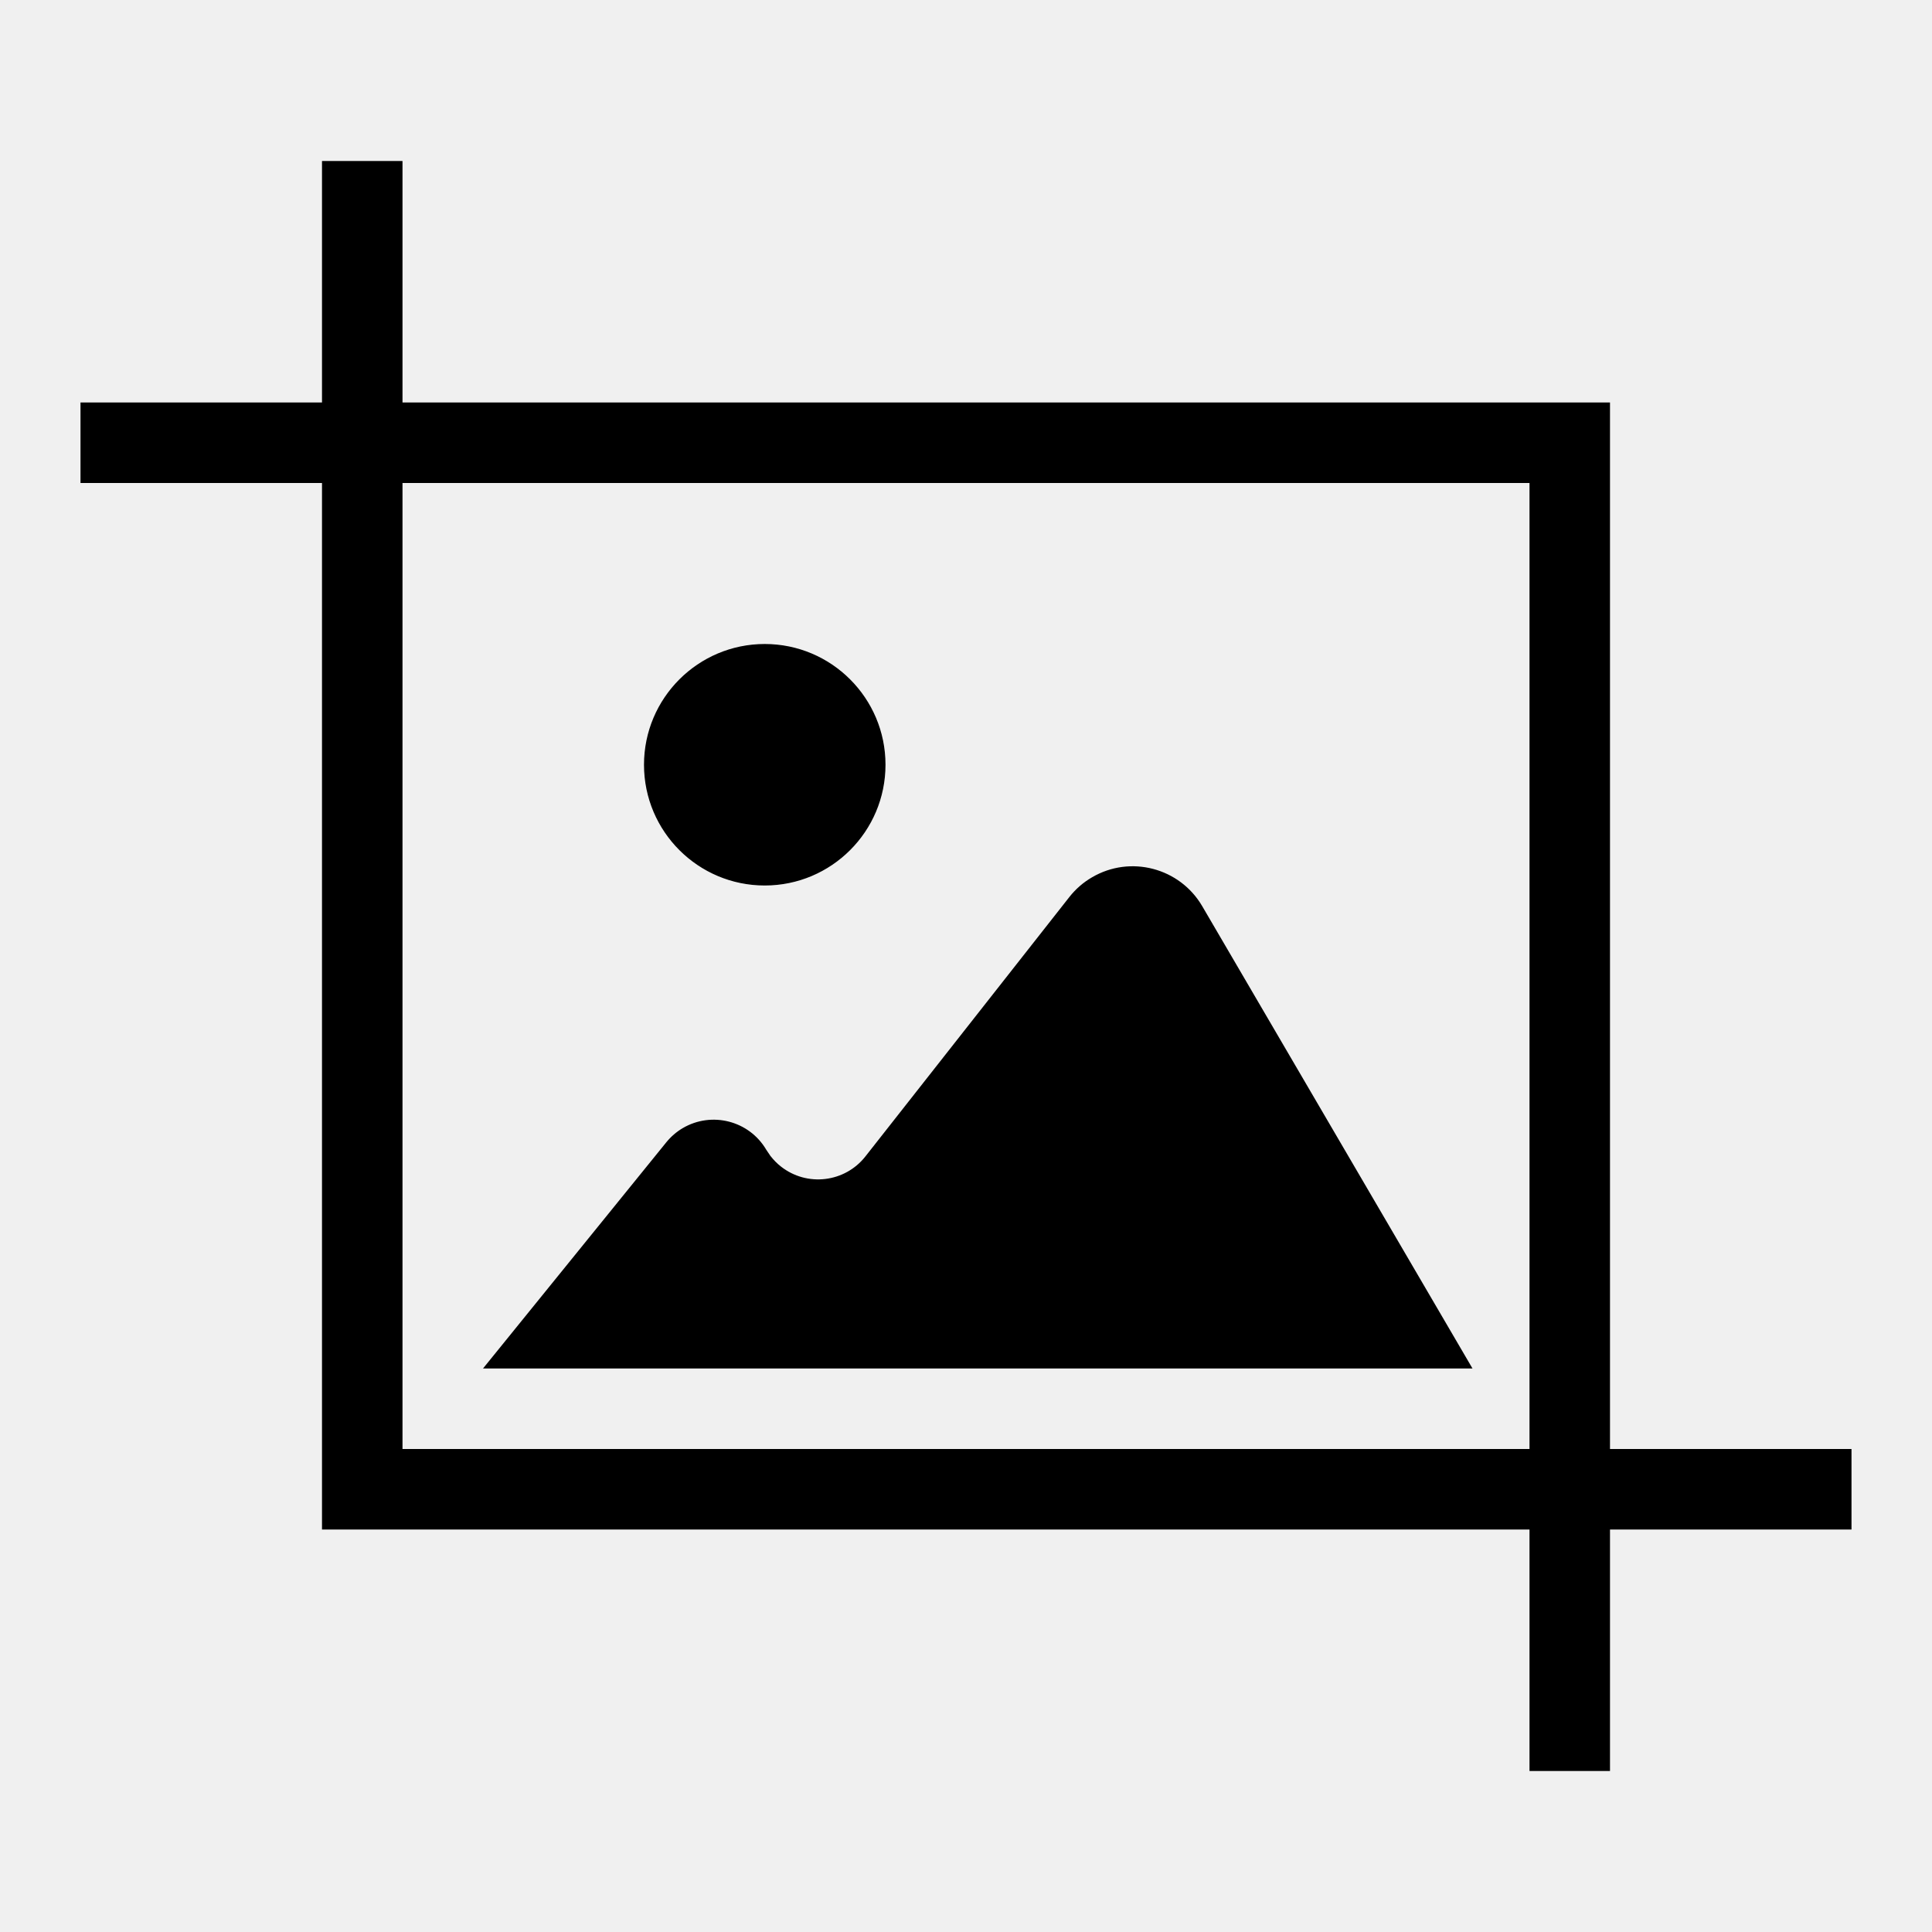
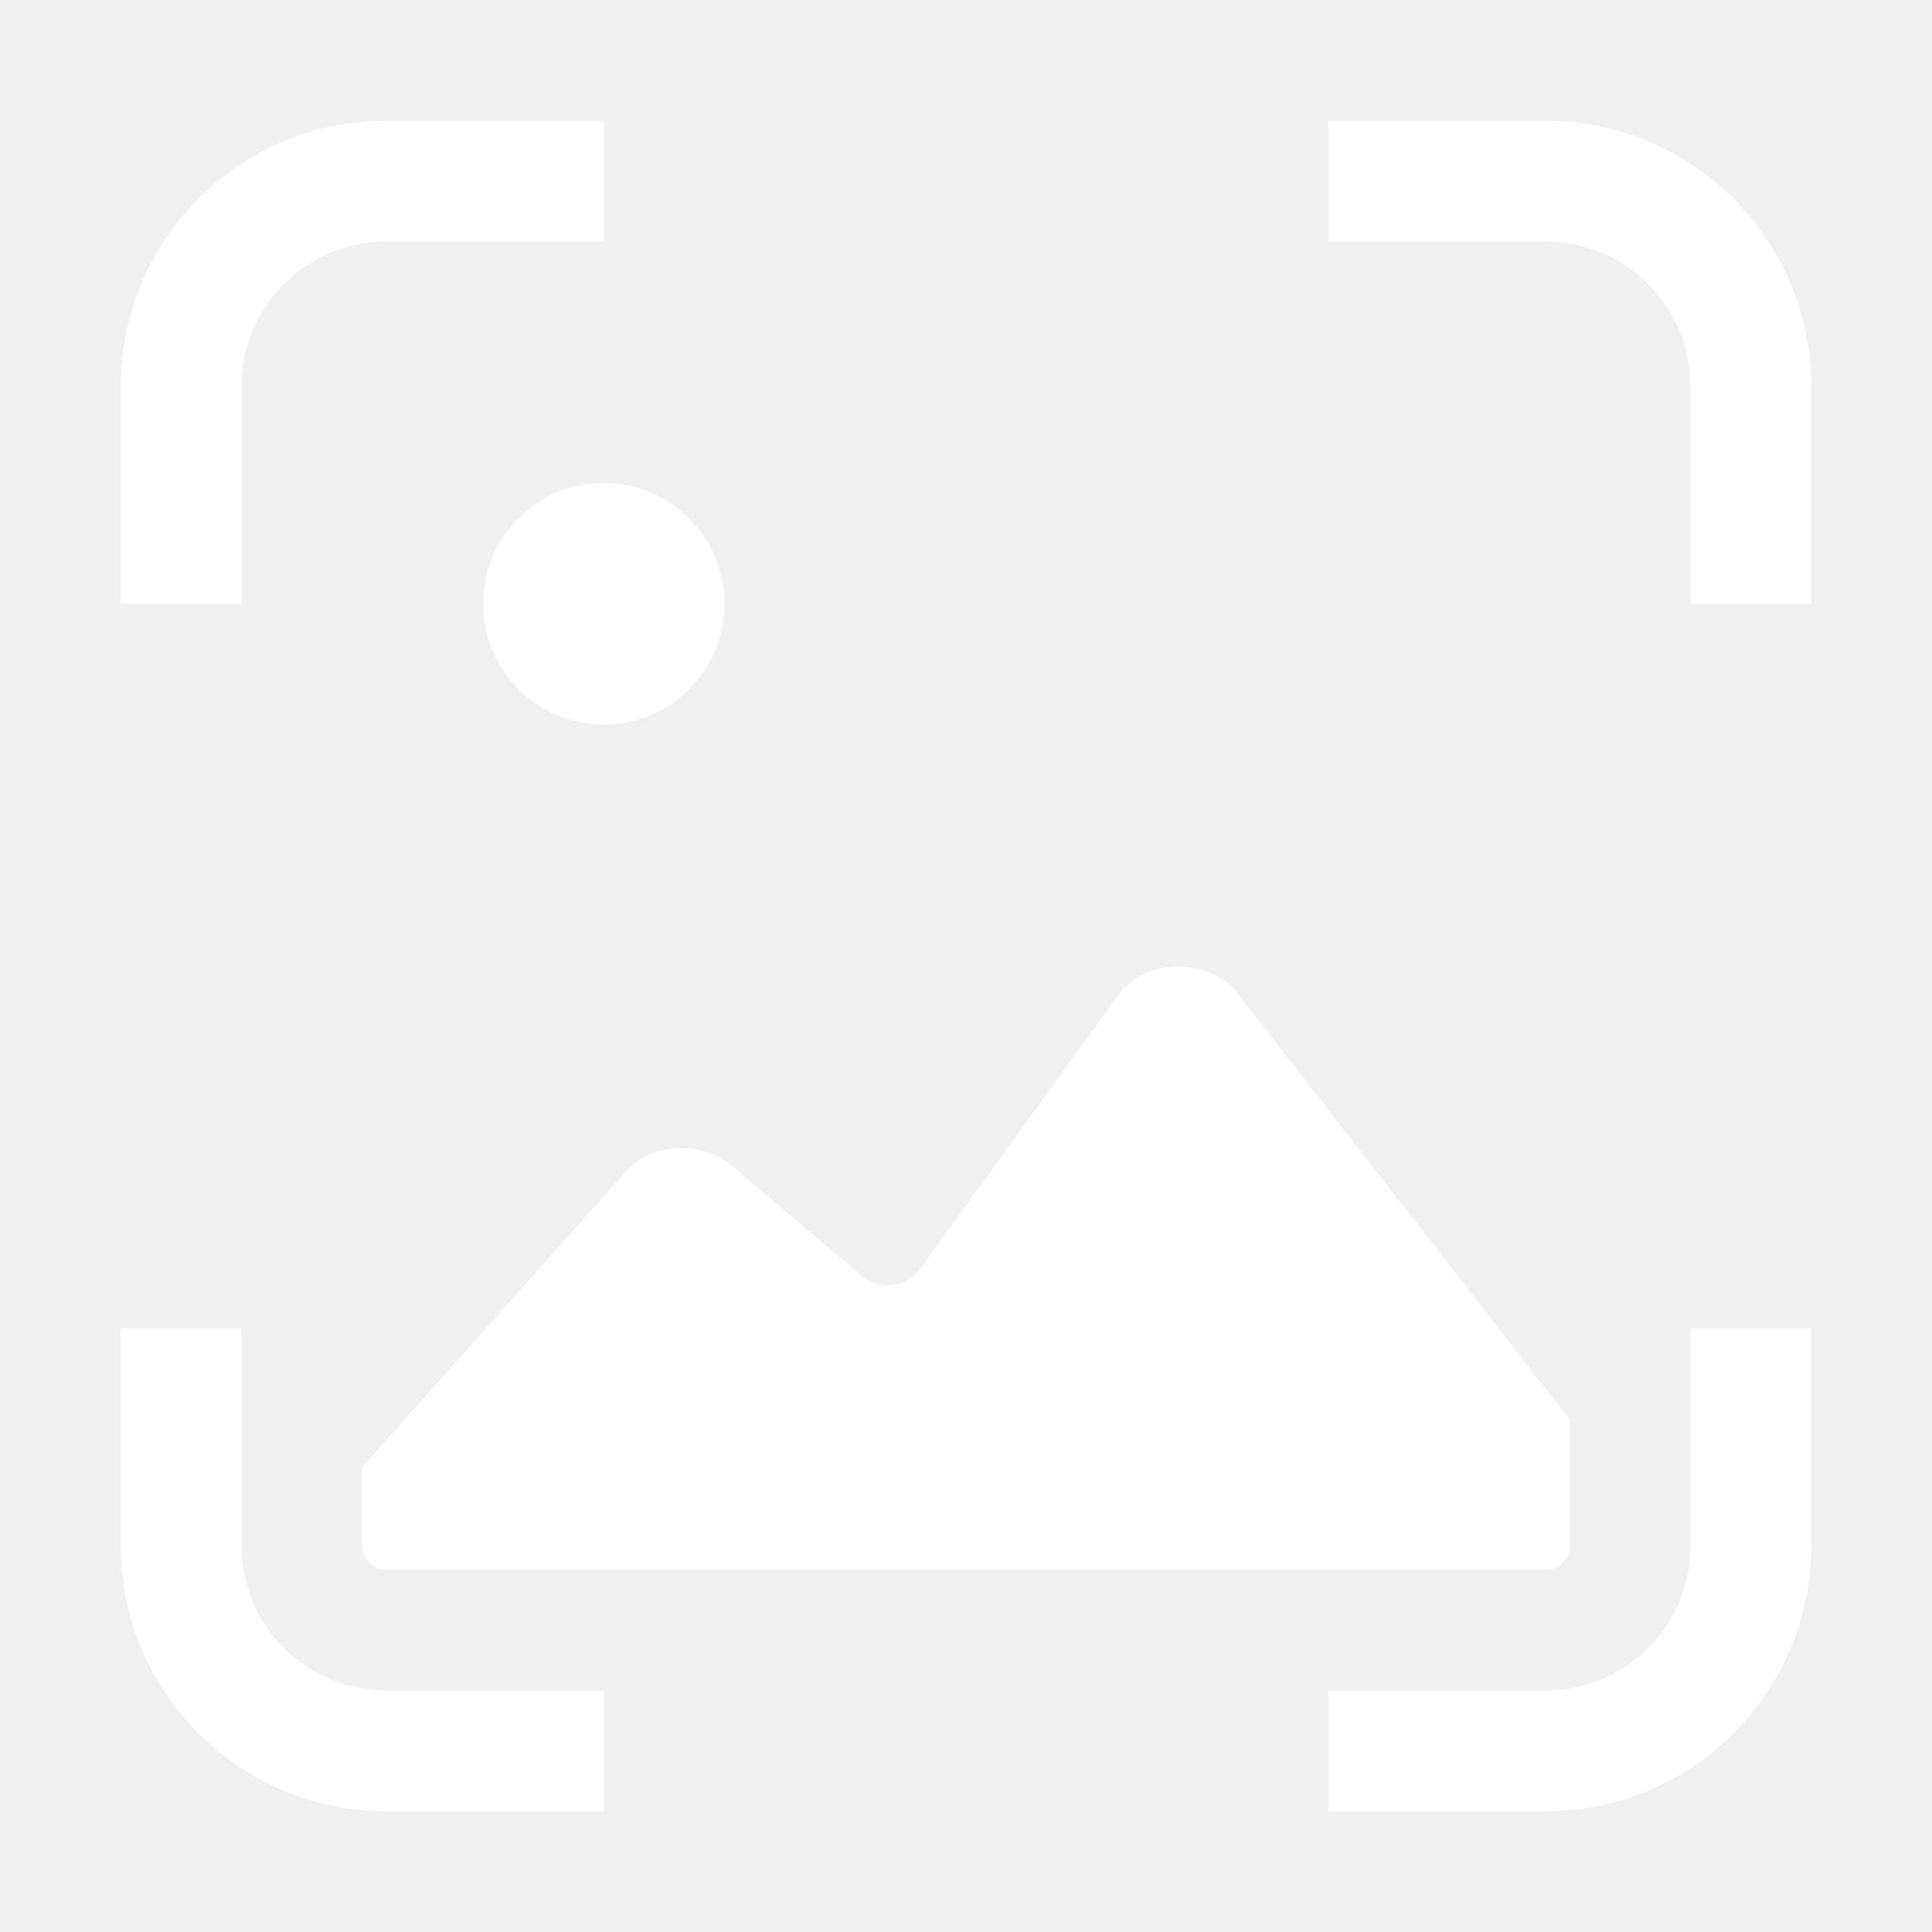
- <svg xmlns="http://www.w3.org/2000/svg" width="24px" height="24px" viewBox="0 0 24 24" version="1.1">
-   <g id="页面-1" stroke="none" stroke-width="1" fill="none" fill-rule="evenodd">
-     <g id="编组-22">
-       <rect id="矩形" x="0" y="0" width="24" height="24" />
-       <g id="ICON-/-TrayICON-/-Flymode-/-Light" transform="translate(1, 2)" fill="#000000" fill-rule="nonzero">
-         <path d="M22,16 L19,16 L19,3 L4,3 L4,0 L3,0 L3,3 L0,3 L0,4 L3,4 L3,17 L18,17 L18,20 L19,20 L19,17 L22,17 L22,16 Z M4,16 L4,4 L18,4 L18,16 L4,16 Z M7,7.5 C7,6.672 7.672,6 8.5,6 C9.328,6 10,6.672 10,7.5 C10,8.328 9.328,9 8.5,9 C7.672,9 7,8.328 7,7.5 Z M12.284,9.143 L9.75,12.366 C9.495,12.69 9.025,12.746 8.701,12.491 C8.652,12.453 8.609,12.408 8.571,12.36 L8.519,12.283 C8.307,11.922 7.842,11.802 7.481,12.014 C7.403,12.06 7.334,12.12 7.277,12.19 L5,15 L17.292,15 L13.934,9.256 C13.655,8.78 13.042,8.619 12.566,8.898 C12.457,8.961 12.362,9.044 12.284,9.143 Z" id="形状" />
-       </g>
-     </g>
+ <svg xmlns="http://www.w3.org/2000/svg" width="16px" height="16px" viewBox="0 0 16 16" version="1.1">
+   <g id="screenshot" stroke="none" stroke-width="1" fill="none" fill-rule="evenodd">
+     <path d="M2,11 L2,12.8 C2,13.463 2.537,14 3.2,14 L5,14 L5,15 L3.2,15 C1.985,15 1,14.015 1,12.8 L1,11 L2,11 Z M15,11 L15,12.8 C15,14.015 14.015,15 12.8,15 L11,15 L11,14 L12.8,14 C13.463,14 14,13.463 14,12.8 L14,11 L15,11 Z M10.265,8.247 L13,11.756 L13,12.8 C13,12.91 12.91,13 12.8,13 L3.2,13 C3.09,13 3,12.91 3,12.8 L2.999,12.152 L5.167,9.718 C5.378,9.466 5.804,9.436 6.061,9.655 L7.154,10.581 C7.303,10.689 7.512,10.656 7.62,10.507 L9.271,8.227 C9.511,7.921 10.042,7.932 10.265,8.247 Z M5,4 C5.552,4 6,4.448 6,5 C6,5.552 5.552,6 5,6 C4.448,6 4,5.552 4,5 C4,4.448 4.448,4 5,4 Z M5,1 L5,2 L3.2,2 C2.537,2 2,2.537 2,3.2 L2,5 L1,5 L1,3.2 C1,1.985 1.985,1 3.2,1 L5,1 Z M12.8,1 C14.015,1 15,1.985 15,3.2 L15,5 L14,5 L14,3.2 C14,2.537 13.463,2 12.8,2 L11,2 L11,1 L12.8,1 Z" id="形状" fill="#FFFFFF" />
  </g>
</svg>
